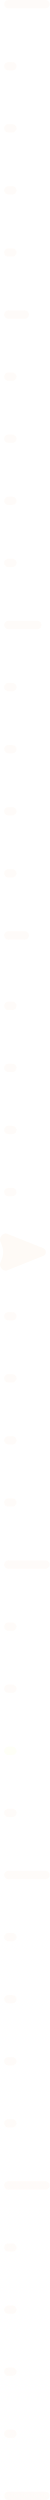
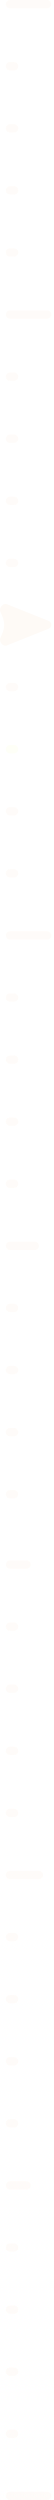
- <svg xmlns="http://www.w3.org/2000/svg" width="12" height="604" viewBox="0 0 12 604" fill="none">
+ <svg xmlns="http://www.w3.org/2000/svg" width="13" height="604" viewBox="0 0 13 604" fill="none">
  <g opacity="0.7">
-     <line x1="1" y1="-1" x2="10" y2="-1" transform="matrix(-1 0 0 1 12 2)" stroke="#FEFAF6" stroke-width="2" stroke-linecap="round" />
-     <line x1="1" y1="-1" x2="2" y2="-1" transform="matrix(-1 0 0 1 4 17)" stroke="#FEFAF6" stroke-width="2" stroke-linecap="round" />
-     <line x1="1" y1="-1" x2="2" y2="-1" transform="matrix(-1 0 0 1 4 32)" stroke="#FEFAF6" stroke-width="2" stroke-linecap="round" />
-     <line x1="1" y1="-1" x2="2" y2="-1" transform="matrix(-1 0 0 1 4 47)" stroke="#FEFAF6" stroke-width="2" stroke-linecap="round" />
-     <line x1="1" y1="-1" x2="2" y2="-1" transform="matrix(-1 0 0 1 4 62)" stroke="#FEFAF6" stroke-width="2" stroke-linecap="round" />
-     <line x1="1" y1="-1" x2="5" y2="-1" transform="matrix(-1 0 0 1 7 77)" stroke="#FEFAF6" stroke-width="2" stroke-linecap="round" />
-     <line x1="1" y1="-1" x2="2" y2="-1" transform="matrix(-1 0 0 1 4 92)" stroke="#FEFAF6" stroke-width="2" stroke-linecap="round" />
-     <line x1="1" y1="-1" x2="2" y2="-1" transform="matrix(-1 0 0 1 4 107)" stroke="#FEFAF6" stroke-width="2" stroke-linecap="round" />
-     <line x1="1" y1="-1" x2="2" y2="-1" transform="matrix(-1 0 0 1 4 122)" stroke="#FEFAF6" stroke-width="2" stroke-linecap="round" />
-     <line x1="1" y1="-1" x2="2" y2="-1" transform="matrix(-1 0 0 1 4 137)" stroke="#FEFAF6" stroke-width="2" stroke-linecap="round" />
-     <line x1="1" y1="-1" x2="8" y2="-1" transform="matrix(-1 -8.74228e-08 -8.74228e-08 1 10 152)" stroke="#FEFAF6" stroke-width="2" stroke-linecap="round" />
-     <line x1="1" y1="-1" x2="2" y2="-1" transform="matrix(-1 0 0 1 4 167)" stroke="#FEFAF6" stroke-width="2" stroke-linecap="round" />
-     <line x1="1" y1="-1" x2="2" y2="-1" transform="matrix(-1 -8.74228e-08 -8.74228e-08 1 4 182)" stroke="#FEFAF6" stroke-width="2" stroke-linecap="round" />
-     <line x1="1" y1="-1" x2="2" y2="-1" transform="matrix(-1 -8.74228e-08 -8.74228e-08 1 4 197)" stroke="#FEFAF6" stroke-width="2" stroke-linecap="round" />
-     <line x1="1" y1="-1" x2="2" y2="-1" transform="matrix(-1 -8.74228e-08 -8.74228e-08 1 4 212)" stroke="#FEFAF6" stroke-width="2" stroke-linecap="round" />
-     <line x1="1" y1="-1" x2="5" y2="-1" transform="matrix(-1 0 0 1 7 227)" stroke="#FEFAF6" stroke-width="2" stroke-linecap="round" />
-     <line x1="3" y1="243" x2="2" y2="243" stroke="#FEFAF6" stroke-width="2" stroke-linecap="round" />
-     <line x1="3" y1="258" x2="2" y2="258" stroke="#FEFAF6" stroke-width="2" stroke-linecap="round" />
-     <line x1="3" y1="273" x2="2" y2="273" stroke="#FEFAF6" stroke-width="2" stroke-linecap="round" />
-     <line x1="3" y1="288" x2="2" y2="288" stroke="#FEFAF6" stroke-width="2" stroke-linecap="round" />
-     <line x1="8" y1="303" x2="2" y2="303" stroke="#FEFAF6" stroke-width="2" stroke-linecap="round" />
-     <line x1="3" y1="318" x2="2" y2="318" stroke="#FEFAF6" stroke-width="2" stroke-linecap="round" />
-     <line x1="3" y1="333" x2="2" y2="333" stroke="#FEFAF6" stroke-width="2" stroke-linecap="round" />
-     <line x1="3" y1="348" x2="2" y2="348" stroke="#FEFAF6" stroke-width="2" stroke-linecap="round" />
-     <line x1="3" y1="363" x2="2" y2="363" stroke="#FEFAF6" stroke-width="2" stroke-linecap="round" />
-     <line x1="11" y1="378" x2="2" y2="378" stroke="#FEFAF6" stroke-width="2" stroke-linecap="round" />
-     <line x1="3" y1="393" x2="2" y2="393" stroke="#FEFAF6" stroke-width="2" stroke-linecap="round" />
-     <line x1="3" y1="408" x2="2" y2="408" stroke="#FEFAF6" stroke-width="2" stroke-linecap="round" />
-     <line x1="3" y1="423" x2="2" y2="423" stroke="#FDFFF4" stroke-width="2" stroke-linecap="round" />
-     <line x1="3" y1="438" x2="2" y2="438" stroke="#FEFAF6" stroke-width="2" stroke-linecap="round" />
-     <line x1="11" y1="453" x2="2" y2="453" stroke="#FEFAF6" stroke-width="2" stroke-linecap="round" />
-     <line x1="3" y1="468" x2="2" y2="468" stroke="#FEFAF6" stroke-width="2" stroke-linecap="round" />
-     <line x1="3" y1="483" x2="2" y2="483" stroke="#FEFAF6" stroke-width="2" stroke-linecap="round" />
-     <line x1="3" y1="498" x2="2" y2="498" stroke="#FEFAF6" stroke-width="2" stroke-linecap="round" />
-     <line x1="3" y1="513" x2="2" y2="513" stroke="#FEFAF6" stroke-width="2" stroke-linecap="round" />
-     <line x1="11" y1="528" x2="2" y2="528" stroke="#FEFAF6" stroke-width="2" stroke-linecap="round" />
-     <line x1="3" y1="543" x2="2" y2="543" stroke="#FEFAF6" stroke-width="2" stroke-linecap="round" />
-     <line x1="3" y1="558" x2="2" y2="558" stroke="#FEFAF6" stroke-width="2" stroke-linecap="round" />
-     <line x1="3" y1="573" x2="2" y2="573" stroke="#FEFAF6" stroke-width="2" stroke-linecap="round" />
-     <line x1="3" y1="588" x2="2" y2="588" stroke="#FEFAF6" stroke-width="2" stroke-linecap="round" />
-     <line x1="11" y1="603" x2="2" y2="603" stroke="#FEFAF6" stroke-width="2" stroke-linecap="round" />
+     <line x1="11.404" y1="603" x2="2.404" y2="603" stroke="#FEFAF6" stroke-width="2" stroke-linecap="round" />
+     <line x1="3.404" y1="588" x2="2.404" y2="588" stroke="#FEFAF6" stroke-width="2" stroke-linecap="round" />
+     <line x1="3.404" y1="573" x2="2.404" y2="573" stroke="#FEFAF6" stroke-width="2" stroke-linecap="round" />
+     <line x1="3.404" y1="558" x2="2.404" y2="558" stroke="#FEFAF6" stroke-width="2" stroke-linecap="round" />
+     <line x1="3.404" y1="543" x2="2.404" y2="543" stroke="#FEFAF6" stroke-width="2" stroke-linecap="round" />
+     <line x1="6.404" y1="528" x2="2.404" y2="528" stroke="#FEFAF6" stroke-width="2" stroke-linecap="round" />
+     <line x1="3.404" y1="513" x2="2.404" y2="513" stroke="#FEFAF6" stroke-width="2" stroke-linecap="round" />
+     <line x1="3.404" y1="498" x2="2.404" y2="498" stroke="#FEFAF6" stroke-width="2" stroke-linecap="round" />
+     <line x1="3.404" y1="483" x2="2.404" y2="483" stroke="#FEFAF6" stroke-width="2" stroke-linecap="round" />
+     <line x1="3.404" y1="468" x2="2.404" y2="468" stroke="#FEFAF6" stroke-width="2" stroke-linecap="round" />
+     <line x1="9.404" y1="453" x2="2.404" y2="453" stroke="#FEFAF6" stroke-width="2" stroke-linecap="round" />
+     <line x1="3.404" y1="438" x2="2.404" y2="438" stroke="#FEFAF6" stroke-width="2" stroke-linecap="round" />
+     <line x1="3.404" y1="423" x2="2.404" y2="423" stroke="#FEFAF6" stroke-width="2" stroke-linecap="round" />
+     <line x1="3.404" y1="408" x2="2.404" y2="408" stroke="#FEFAF6" stroke-width="2" stroke-linecap="round" />
+     <line x1="3.404" y1="393" x2="2.404" y2="393" stroke="#FEFAF6" stroke-width="2" stroke-linecap="round" />
+     <line x1="6.404" y1="378" x2="2.404" y2="378" stroke="#FEFAF6" stroke-width="2" stroke-linecap="round" />
+     <line x1="1" y1="-1" x2="2" y2="-1" transform="matrix(-1 0 0 1 4.40381 362)" stroke="#FEFAF6" stroke-width="2" stroke-linecap="round" />
+     <line x1="1" y1="-1" x2="2" y2="-1" transform="matrix(-1 0 0 1 4.40381 347)" stroke="#FEFAF6" stroke-width="2" stroke-linecap="round" />
+     <line x1="1" y1="-1" x2="2" y2="-1" transform="matrix(-1 0 0 1 4.40381 332)" stroke="#FEFAF6" stroke-width="2" stroke-linecap="round" />
+     <line x1="1" y1="-1" x2="2" y2="-1" transform="matrix(-1 8.74228e-08 8.74228e-08 1 4.40381 317)" stroke="#FEFAF6" stroke-width="2" stroke-linecap="round" />
+     <line x1="1" y1="-1" x2="7" y2="-1" transform="matrix(-1 8.74228e-08 8.74228e-08 1 9.40381 302)" stroke="#FEFAF6" stroke-width="2" stroke-linecap="round" />
+     <line x1="1" y1="-1" x2="2" y2="-1" transform="matrix(-1 8.74228e-08 8.74228e-08 1 4.40381 287)" stroke="#FEFAF6" stroke-width="2" stroke-linecap="round" />
+     <line x1="1" y1="-1" x2="2" y2="-1" transform="matrix(-1 8.74228e-08 8.74228e-08 1 4.40381 272)" stroke="#FEFAF6" stroke-width="2" stroke-linecap="round" />
+     <line x1="1" y1="-1" x2="2" y2="-1" transform="matrix(-1 8.74228e-08 8.74228e-08 1 4.40381 257)" stroke="#FEFAF6" stroke-width="2" stroke-linecap="round" />
+     <line x1="1" y1="-1" x2="2" y2="-1" transform="matrix(-1 8.74228e-08 8.74228e-08 1 4.40381 242)" stroke="#FEFAF6" stroke-width="2" stroke-linecap="round" />
+     <line x1="1" y1="-1" x2="10" y2="-1" transform="matrix(-1 8.74228e-08 8.74228e-08 1 12.4038 227)" stroke="#FEFAF6" stroke-width="2" stroke-linecap="round" />
+     <line x1="1" y1="-1" x2="2" y2="-1" transform="matrix(-1 8.74228e-08 8.74228e-08 1 4.40381 212)" stroke="#FEFAF6" stroke-width="2" stroke-linecap="round" />
+     <line x1="1" y1="-1" x2="2" y2="-1" transform="matrix(-1 8.74228e-08 8.74228e-08 1 4.40381 197)" stroke="#FEFAF6" stroke-width="2" stroke-linecap="round" />
+     <line x1="1" y1="-1" x2="2" y2="-1" transform="matrix(-1 8.74228e-08 8.74228e-08 1 4.40381 182)" stroke="#FDFFF4" stroke-width="2" stroke-linecap="round" />
+     <line x1="1" y1="-1" x2="2" y2="-1" transform="matrix(-1 8.74228e-08 8.74228e-08 1 4.40381 167)" stroke="#FEFAF6" stroke-width="2" stroke-linecap="round" />
+     <line x1="1" y1="-1" x2="7" y2="-1" transform="matrix(-1 8.74228e-08 8.74228e-08 1 9.40381 152)" stroke="#FEFAF6" stroke-width="2" stroke-linecap="round" />
+     <line x1="1" y1="-1" x2="2" y2="-1" transform="matrix(-1 8.74228e-08 8.74228e-08 1 4.40381 137)" stroke="#FEFAF6" stroke-width="2" stroke-linecap="round" />
+     <line x1="1" y1="-1" x2="2" y2="-1" transform="matrix(-1 8.74228e-08 8.74228e-08 1 4.40381 122)" stroke="#FEFAF6" stroke-width="2" stroke-linecap="round" />
+     <line x1="1" y1="-1" x2="2" y2="-1" transform="matrix(-1 8.74228e-08 8.74228e-08 1 4.40381 107)" stroke="#FEFAF6" stroke-width="2" stroke-linecap="round" />
+     <line x1="1" y1="-1" x2="2" y2="-1" transform="matrix(-1 8.74228e-08 8.74228e-08 1 4.40381 92)" stroke="#FEFAF6" stroke-width="2" stroke-linecap="round" />
+     <line x1="1" y1="-1" x2="10" y2="-1" transform="matrix(-1 8.74228e-08 8.74228e-08 1 12.4038 77)" stroke="#FEFAF6" stroke-width="2" stroke-linecap="round" />
+     <line x1="1" y1="-1" x2="2" y2="-1" transform="matrix(-1 8.74228e-08 8.74228e-08 1 4.40381 62)" stroke="#FEFAF6" stroke-width="2" stroke-linecap="round" />
+     <line x1="1" y1="-1" x2="2" y2="-1" transform="matrix(-1 8.74228e-08 8.74228e-08 1 4.40381 47)" stroke="#FEFAF6" stroke-width="2" stroke-linecap="round" />
+     <line x1="1" y1="-1" x2="2" y2="-1" transform="matrix(-1 8.74228e-08 8.74228e-08 1 4.40381 32)" stroke="#FEFAF6" stroke-width="2" stroke-linecap="round" />
+     <line x1="1" y1="-1" x2="2" y2="-1" transform="matrix(-1 8.74228e-08 8.74228e-08 1 4.40381 17)" stroke="#FEFAF6" stroke-width="2" stroke-linecap="round" />
+     <line x1="1" y1="-1" x2="10" y2="-1" transform="matrix(-1 8.74228e-08 8.74228e-08 1 12.4038 2)" stroke="#FEFAF6" stroke-width="2" stroke-linecap="round" />
  </g>
-   <path d="M0.106 300.01C-0.343 299.055 0.719 297.677 1.698 298.068L10.45 301.569C11.289 301.905 11.289 303.091 10.45 303.426L1.698 306.927C0.719 307.319 -0.343 305.94 0.106 304.986C0.493 304.164 0.772 303.296 0.772 302.498C0.772 301.7 0.493 300.831 0.106 300.01Z" fill="#FEFAF6" />
+   <path d="M0.12 154.016C-0.359 154.955 0.689 156.323 1.669 155.931L11.775 151.889C12.613 151.553 12.613 150.367 11.775 150.032L1.669 145.989C0.689 145.597 -0.359 146.965 0.12 147.905C0.627 148.899 1.013 149.979 1.013 150.96C1.013 151.942 0.627 153.021 0.12 154.016Z" fill="#FEFAF6" />
</svg>
